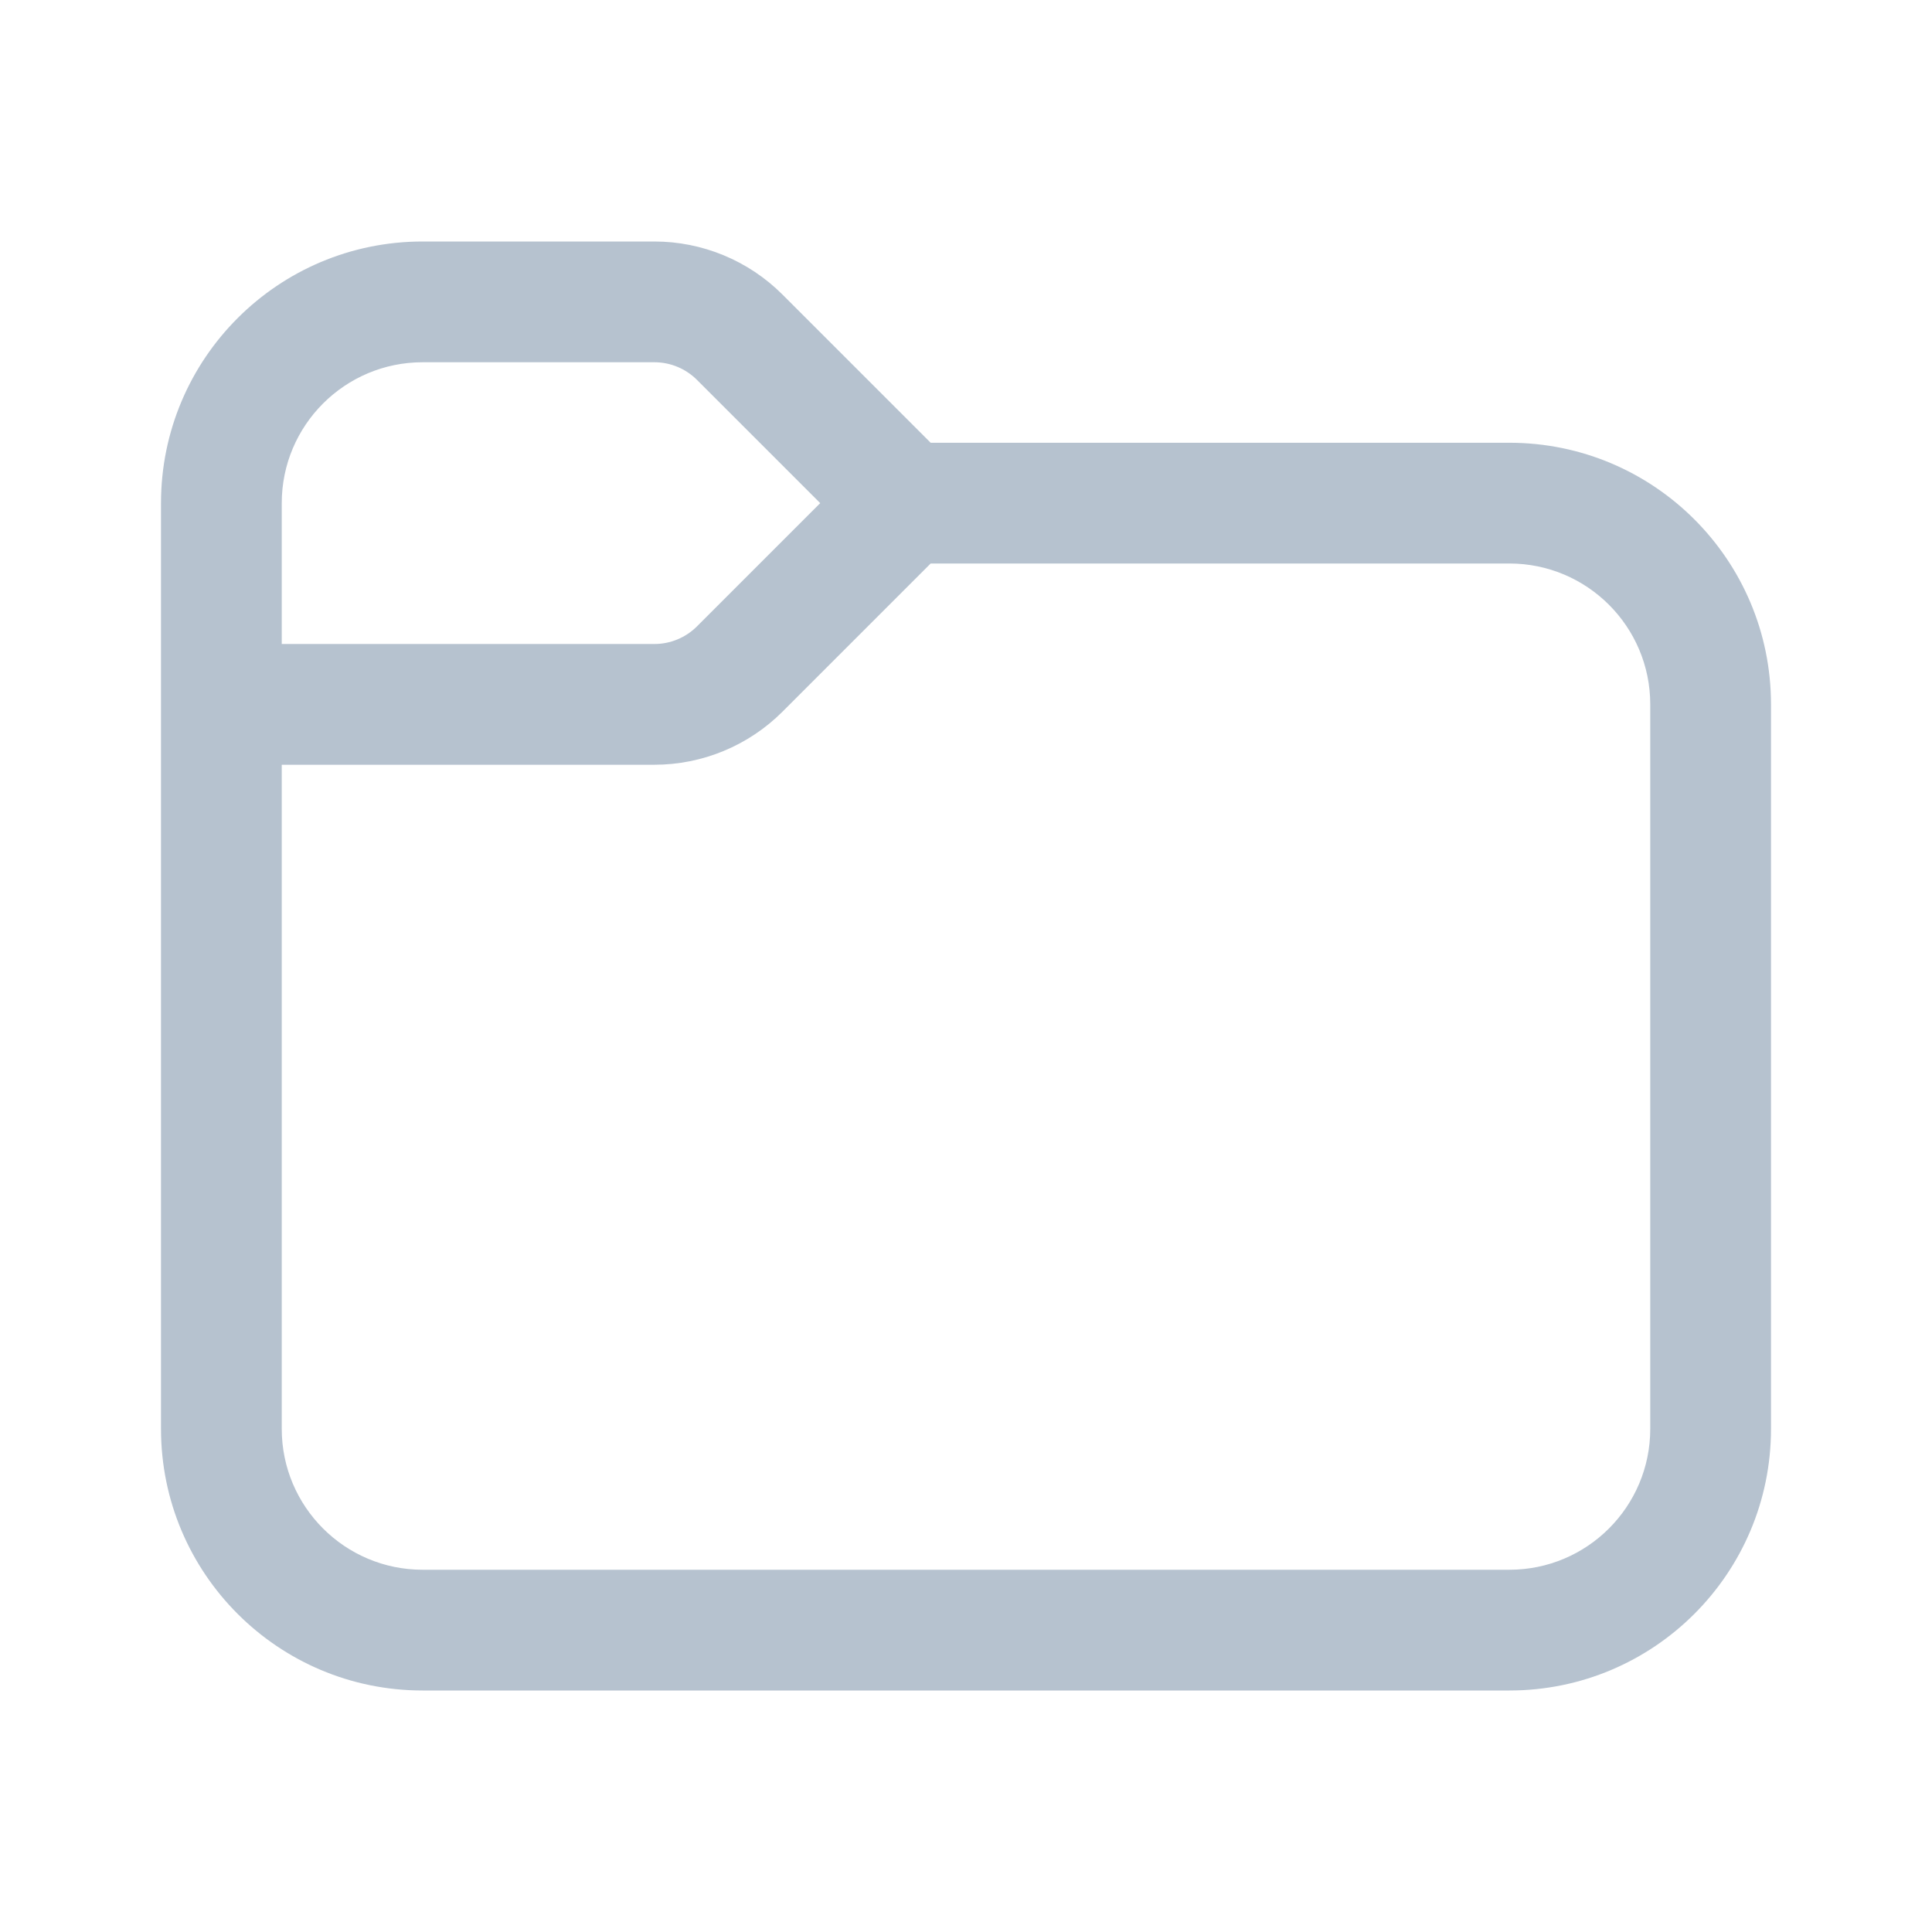
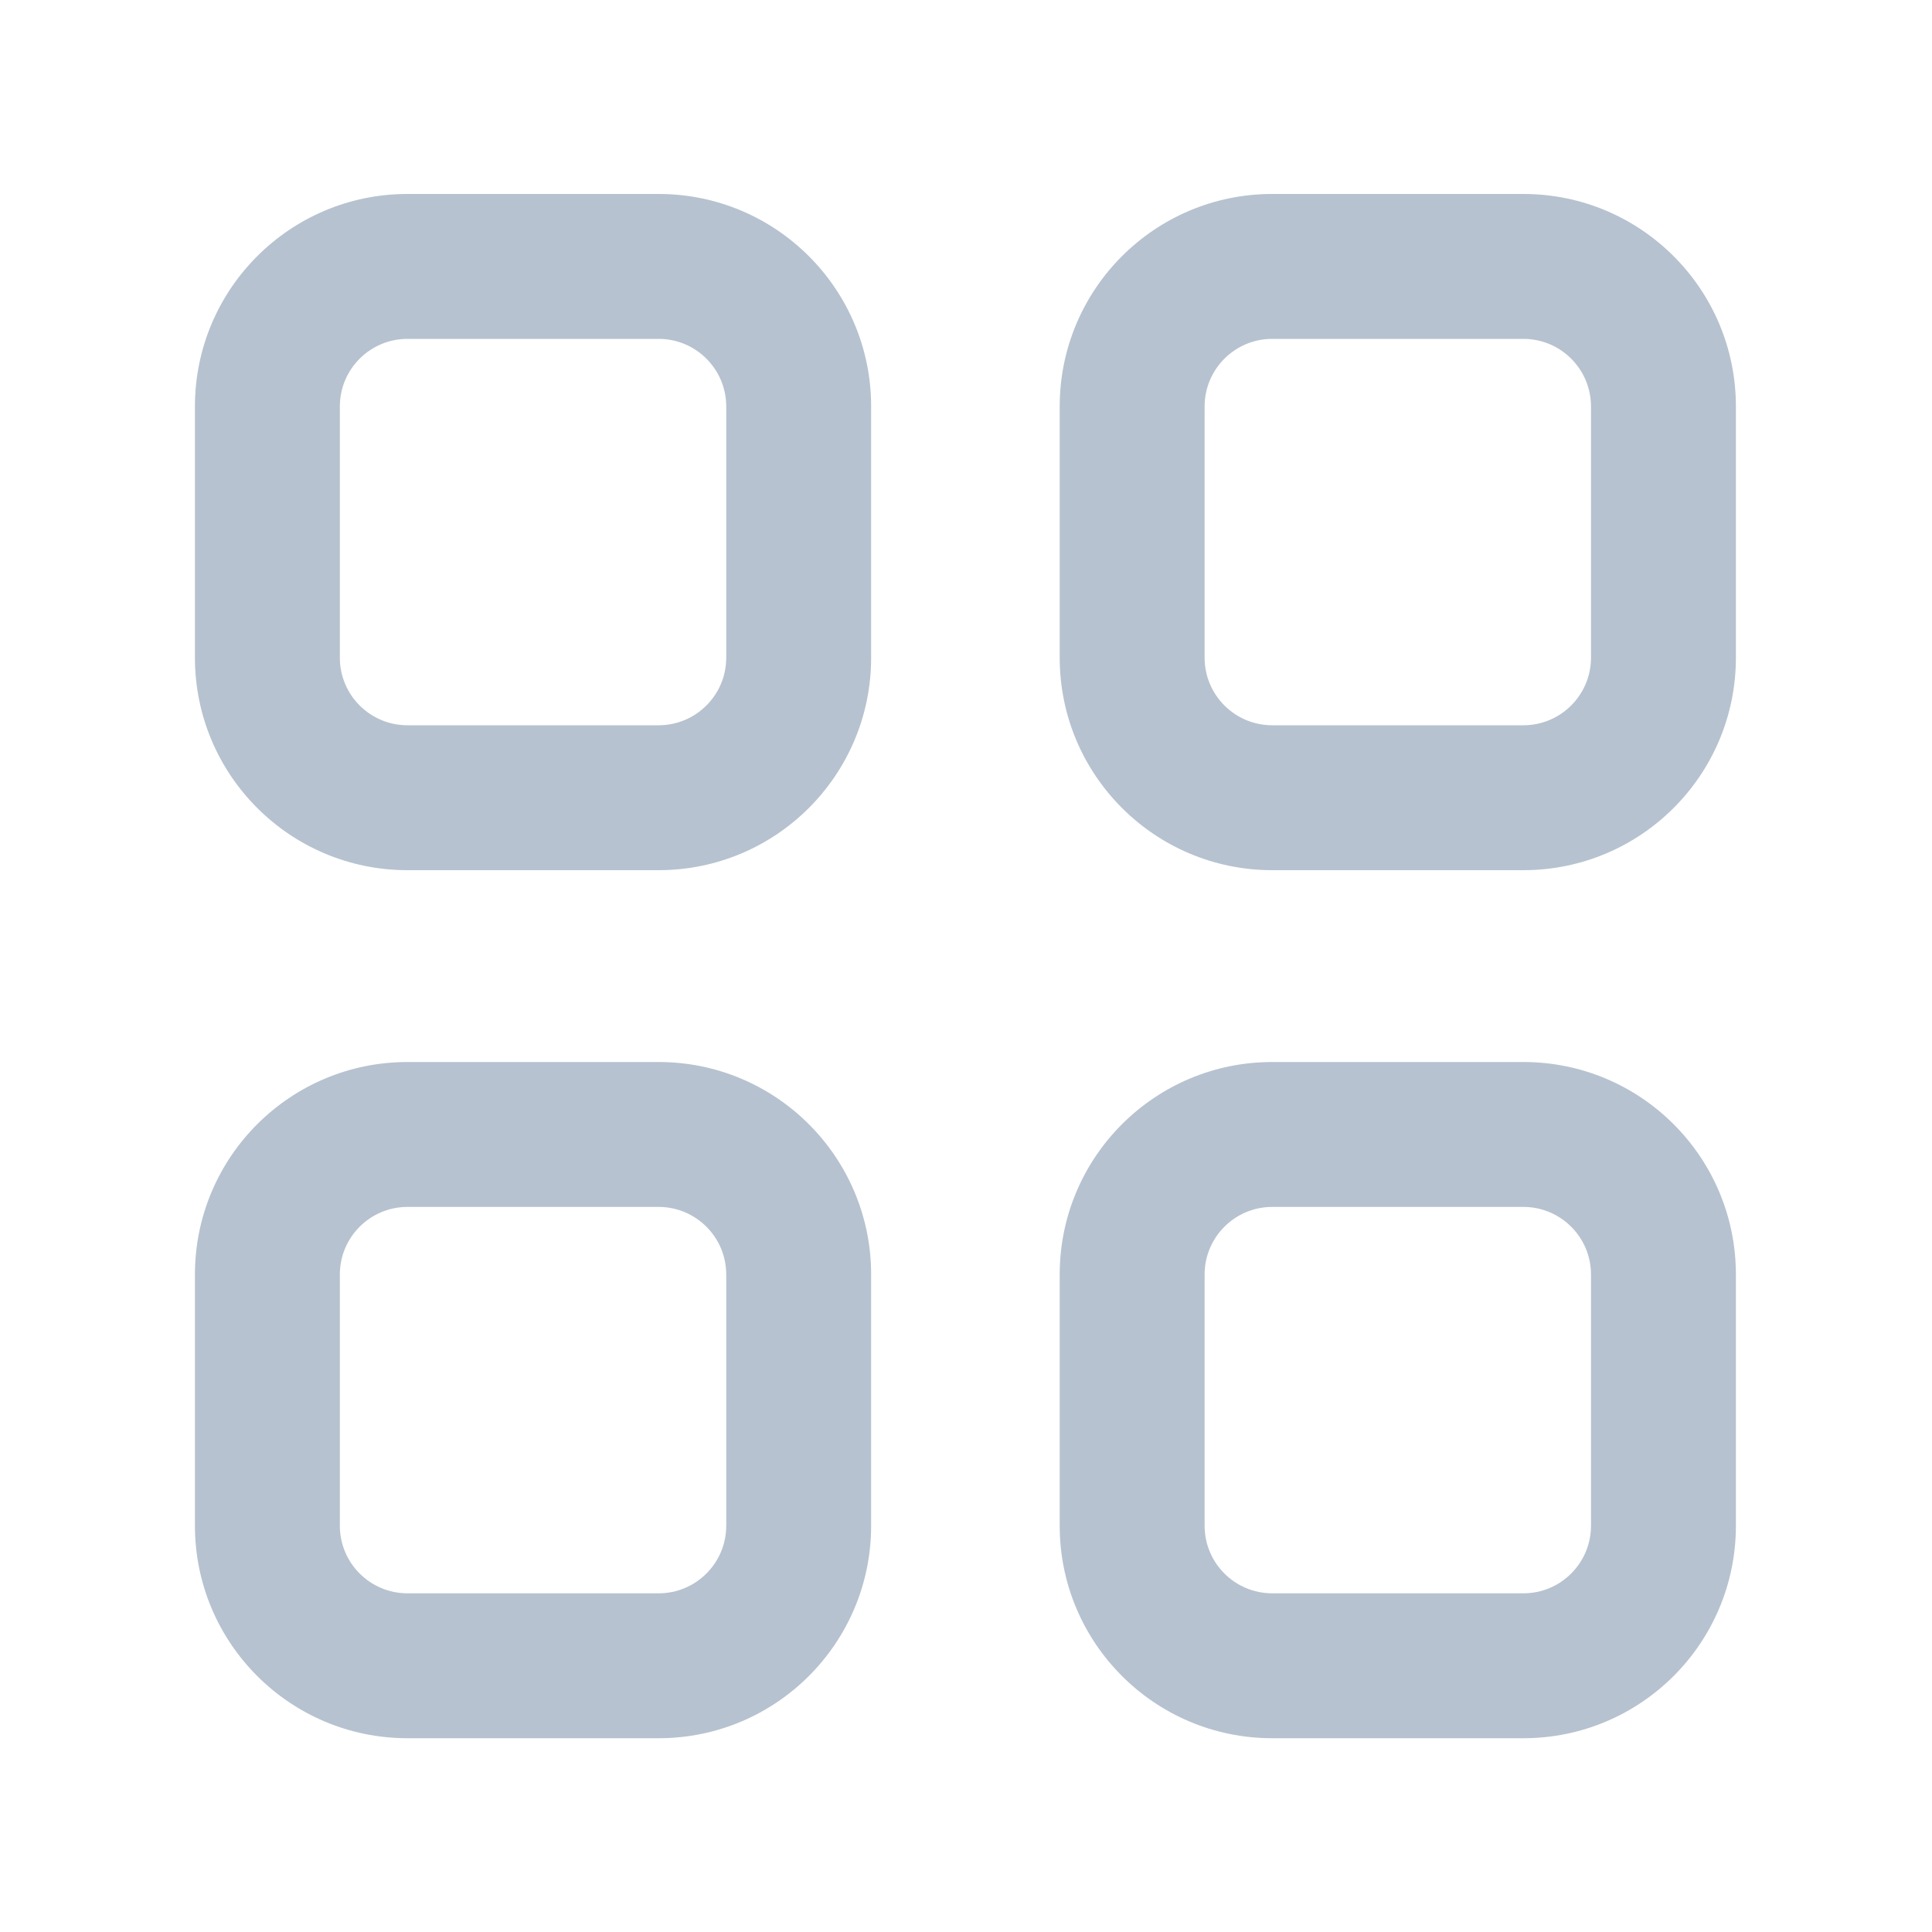
- <svg xmlns="http://www.w3.org/2000/svg" width="24" height="24" viewBox="0 0 24 24" fill="none">
-   <path d="M3.5 6.25V8H8.129C8.328 8 8.518 7.921 8.659 7.78L10.189 6.25L8.659 4.72C8.518 4.579 8.328 4.5 8.129 4.5H5.25C4.284 4.5 3.5 5.284 3.5 6.25ZM2 6.25C2 4.455 3.455 3 5.25 3H8.129C8.725 3 9.298 3.237 9.72 3.659L11.561 5.5H18.75C20.545 5.5 22 6.955 22 8.75V17.75C22 19.545 20.545 21 18.75 21H5.25C3.455 21 2 19.545 2 17.75V6.25ZM3.5 9.5V17.75C3.5 18.716 4.284 19.5 5.25 19.5H18.75C19.716 19.5 20.5 18.716 20.5 17.75V8.75C20.5 7.784 19.716 7 18.75 7H11.561L9.72 8.841C9.298 9.263 8.725 9.5 8.129 9.5H3.5Z" fill="#B6C2CF" />
+ <svg xmlns="http://www.w3.org/2000/svg" width="20" height="20" viewBox="0 0 20 20">
+   <path fill="#B6C2CF" fill-rule="evenodd" d="M4.218 2.008h2.6a2.2 2.2 0 0 1 2.2 2.2v2.6a2.2 2.2 0 0 1-2.2 2.2h-2.6a2.2 2.2 0 0 1-2.2-2.2v-2.6a2.2 2.2 0 0 1 2.2-2.2Zm0 1.5a.7.7 0 0 0-.7.7v2.6a.7.7 0 0 0 .7.7h2.6a.7.7 0 0 0 .7-.7v-2.6a.7.7 0 0 0-.7-.7h-2.6Zm0 7.486h2.6a2.2 2.2 0 0 1 2.2 2.2v2.6a2.2 2.2 0 0 1-2.2 2.2h-2.6a2.2 2.2 0 0 1-2.2-2.2v-2.6a2.2 2.2 0 0 1 2.2-2.2Zm0 1.5a.7.7 0 0 0-.7.7v2.6a.7.7 0 0 0 .7.7h2.6a.7.7 0 0 0 .7-.7v-2.6a.7.7 0 0 0-.7-.7h-2.6ZM13.17 2.008h2.6a2.2 2.2 0 0 1 2.2 2.2v2.6a2.2 2.2 0 0 1-2.2 2.2h-2.6a2.2 2.2 0 0 1-2.2-2.2v-2.6a2.2 2.2 0 0 1 2.2-2.2Zm0 1.5a.7.7 0 0 0-.7.7v2.6a.7.7 0 0 0 .7.7h2.6a.7.7 0 0 0 .7-.7v-2.6a.7.7 0 0 0-.7-.7h-2.6Zm0 7.486h2.6a2.2 2.2 0 0 1 2.2 2.2v2.6a2.2 2.2 0 0 1-2.2 2.2h-2.6a2.2 2.2 0 0 1-2.2-2.2v-2.6a2.2 2.2 0 0 1 2.2-2.2Zm0 1.5a.7.7 0 0 0-.7.7v2.6a.7.7 0 0 0 .7.7h2.6a.7.7 0 0 0 .7-.7v-2.6a.7.7 0 0 0-.7-.7h-2.6Z" clip-rule="evenodd" />
</svg>
